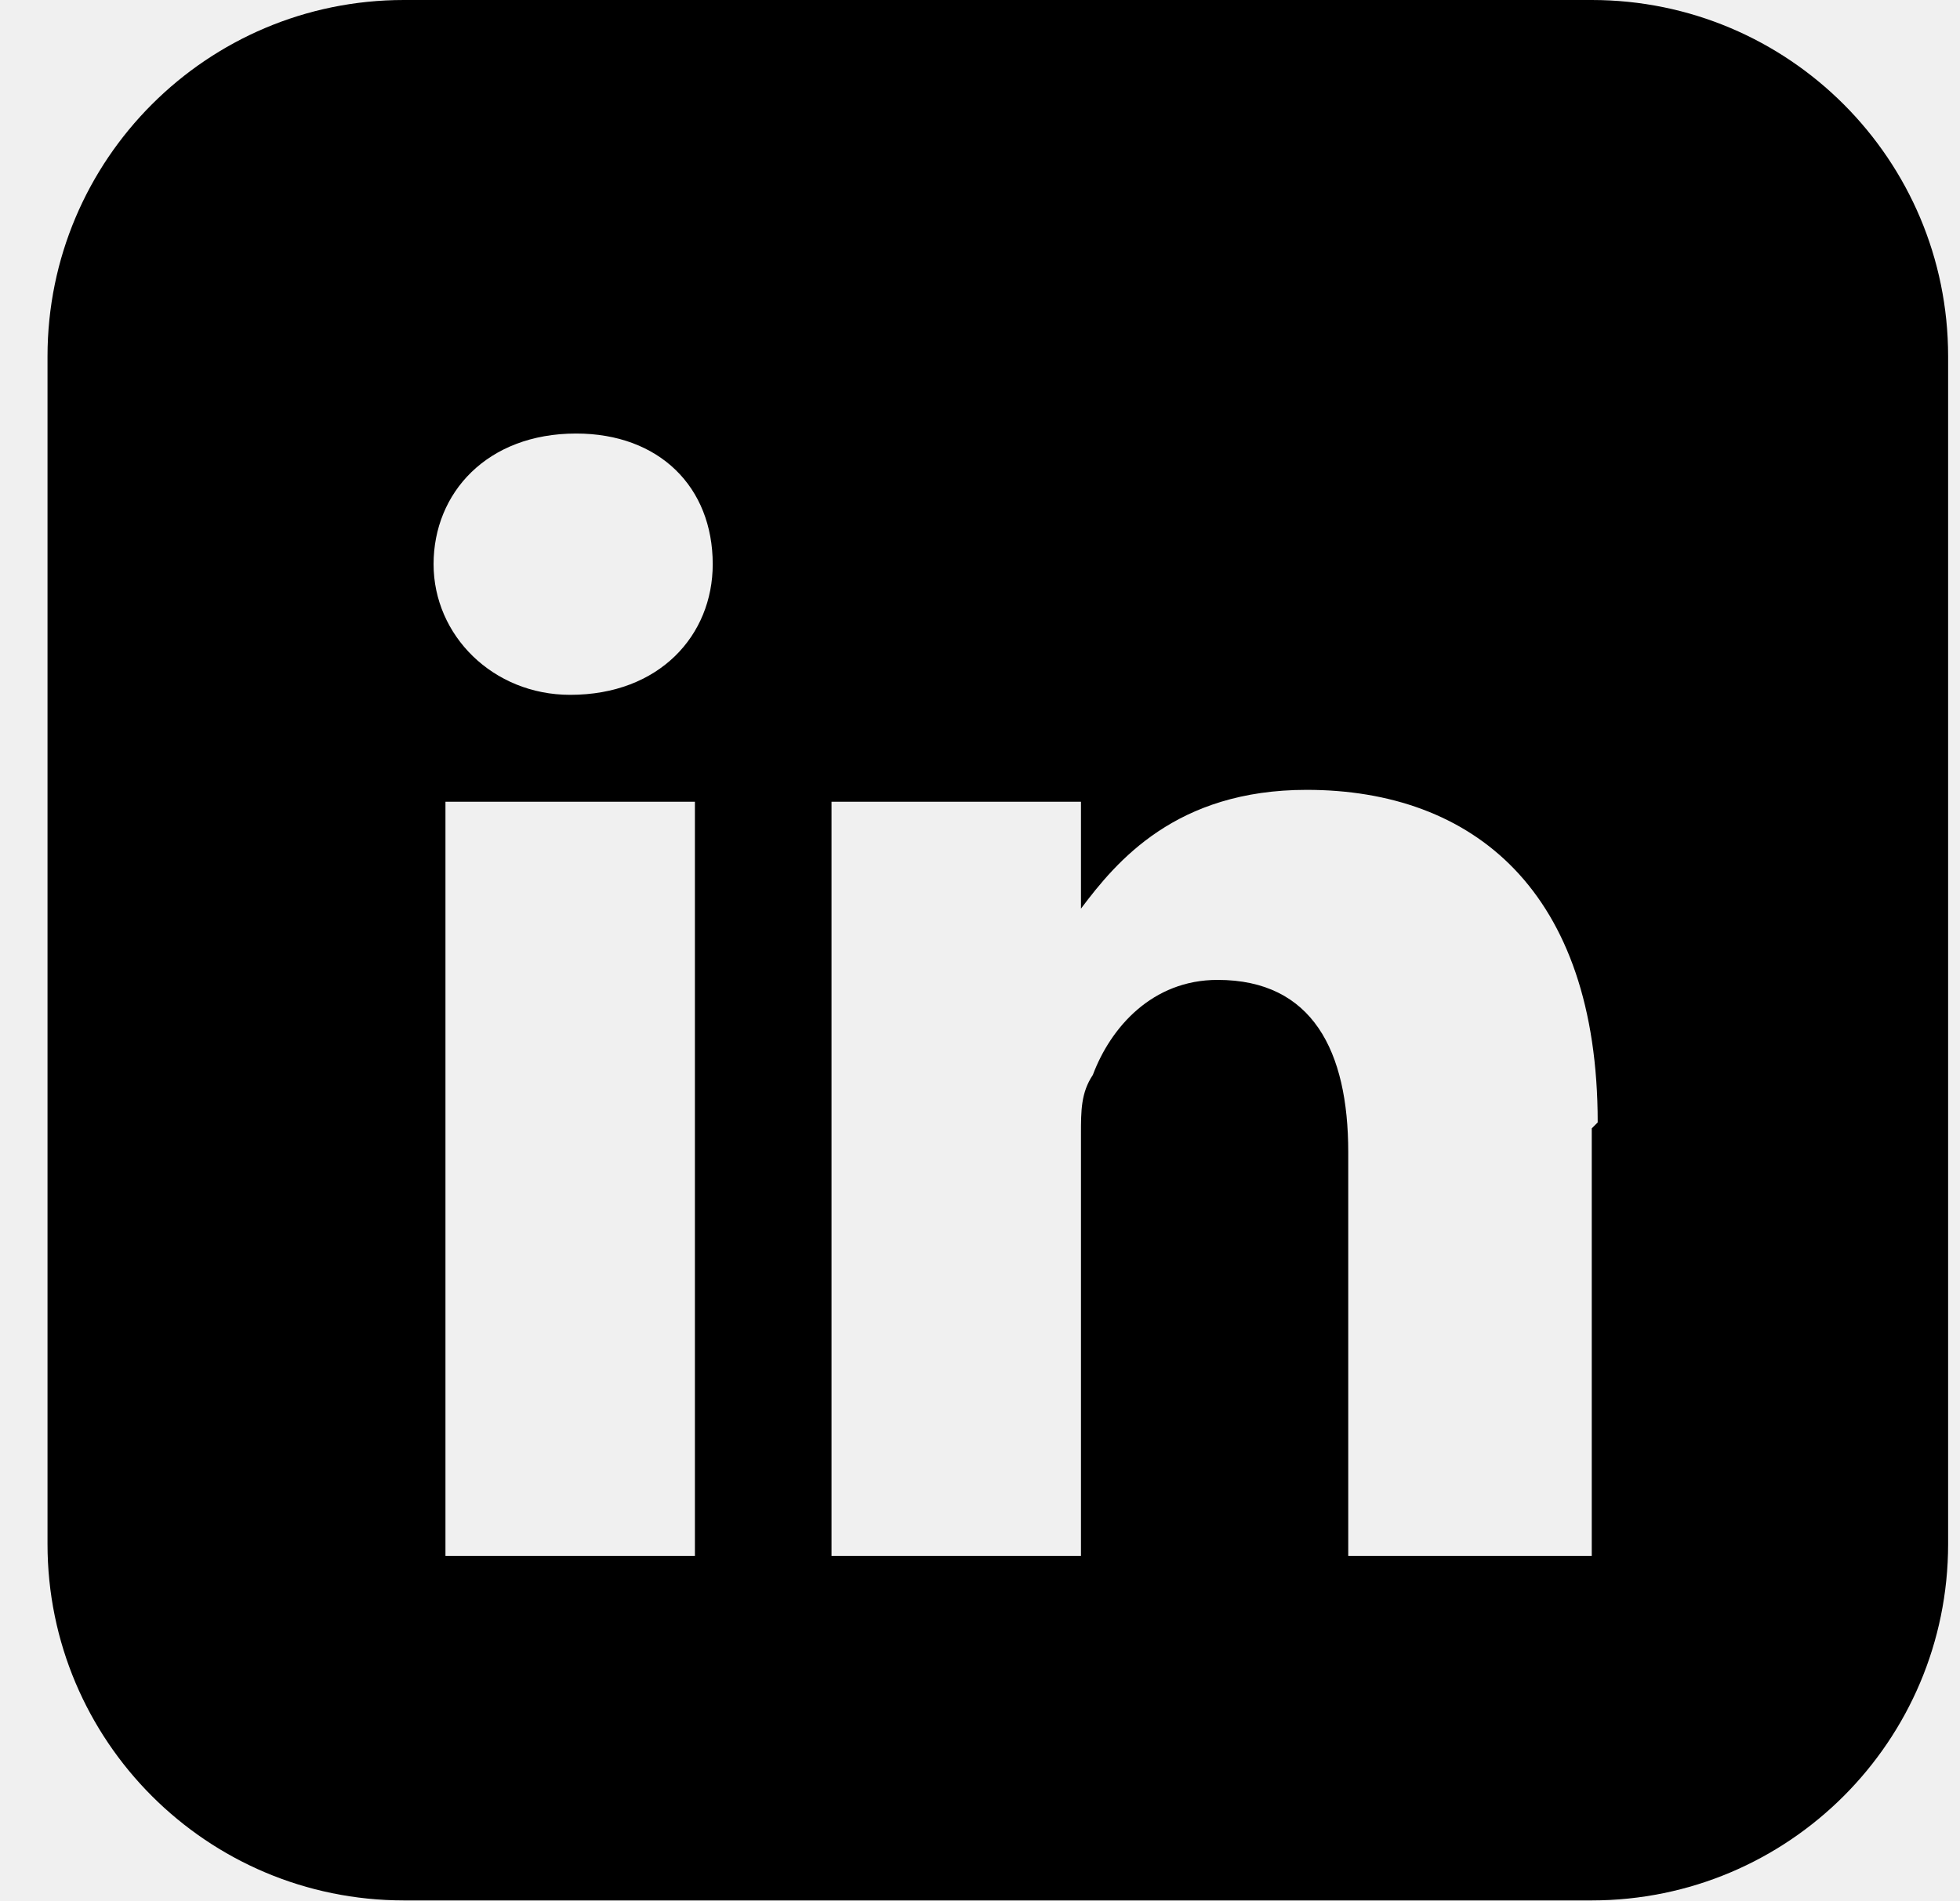
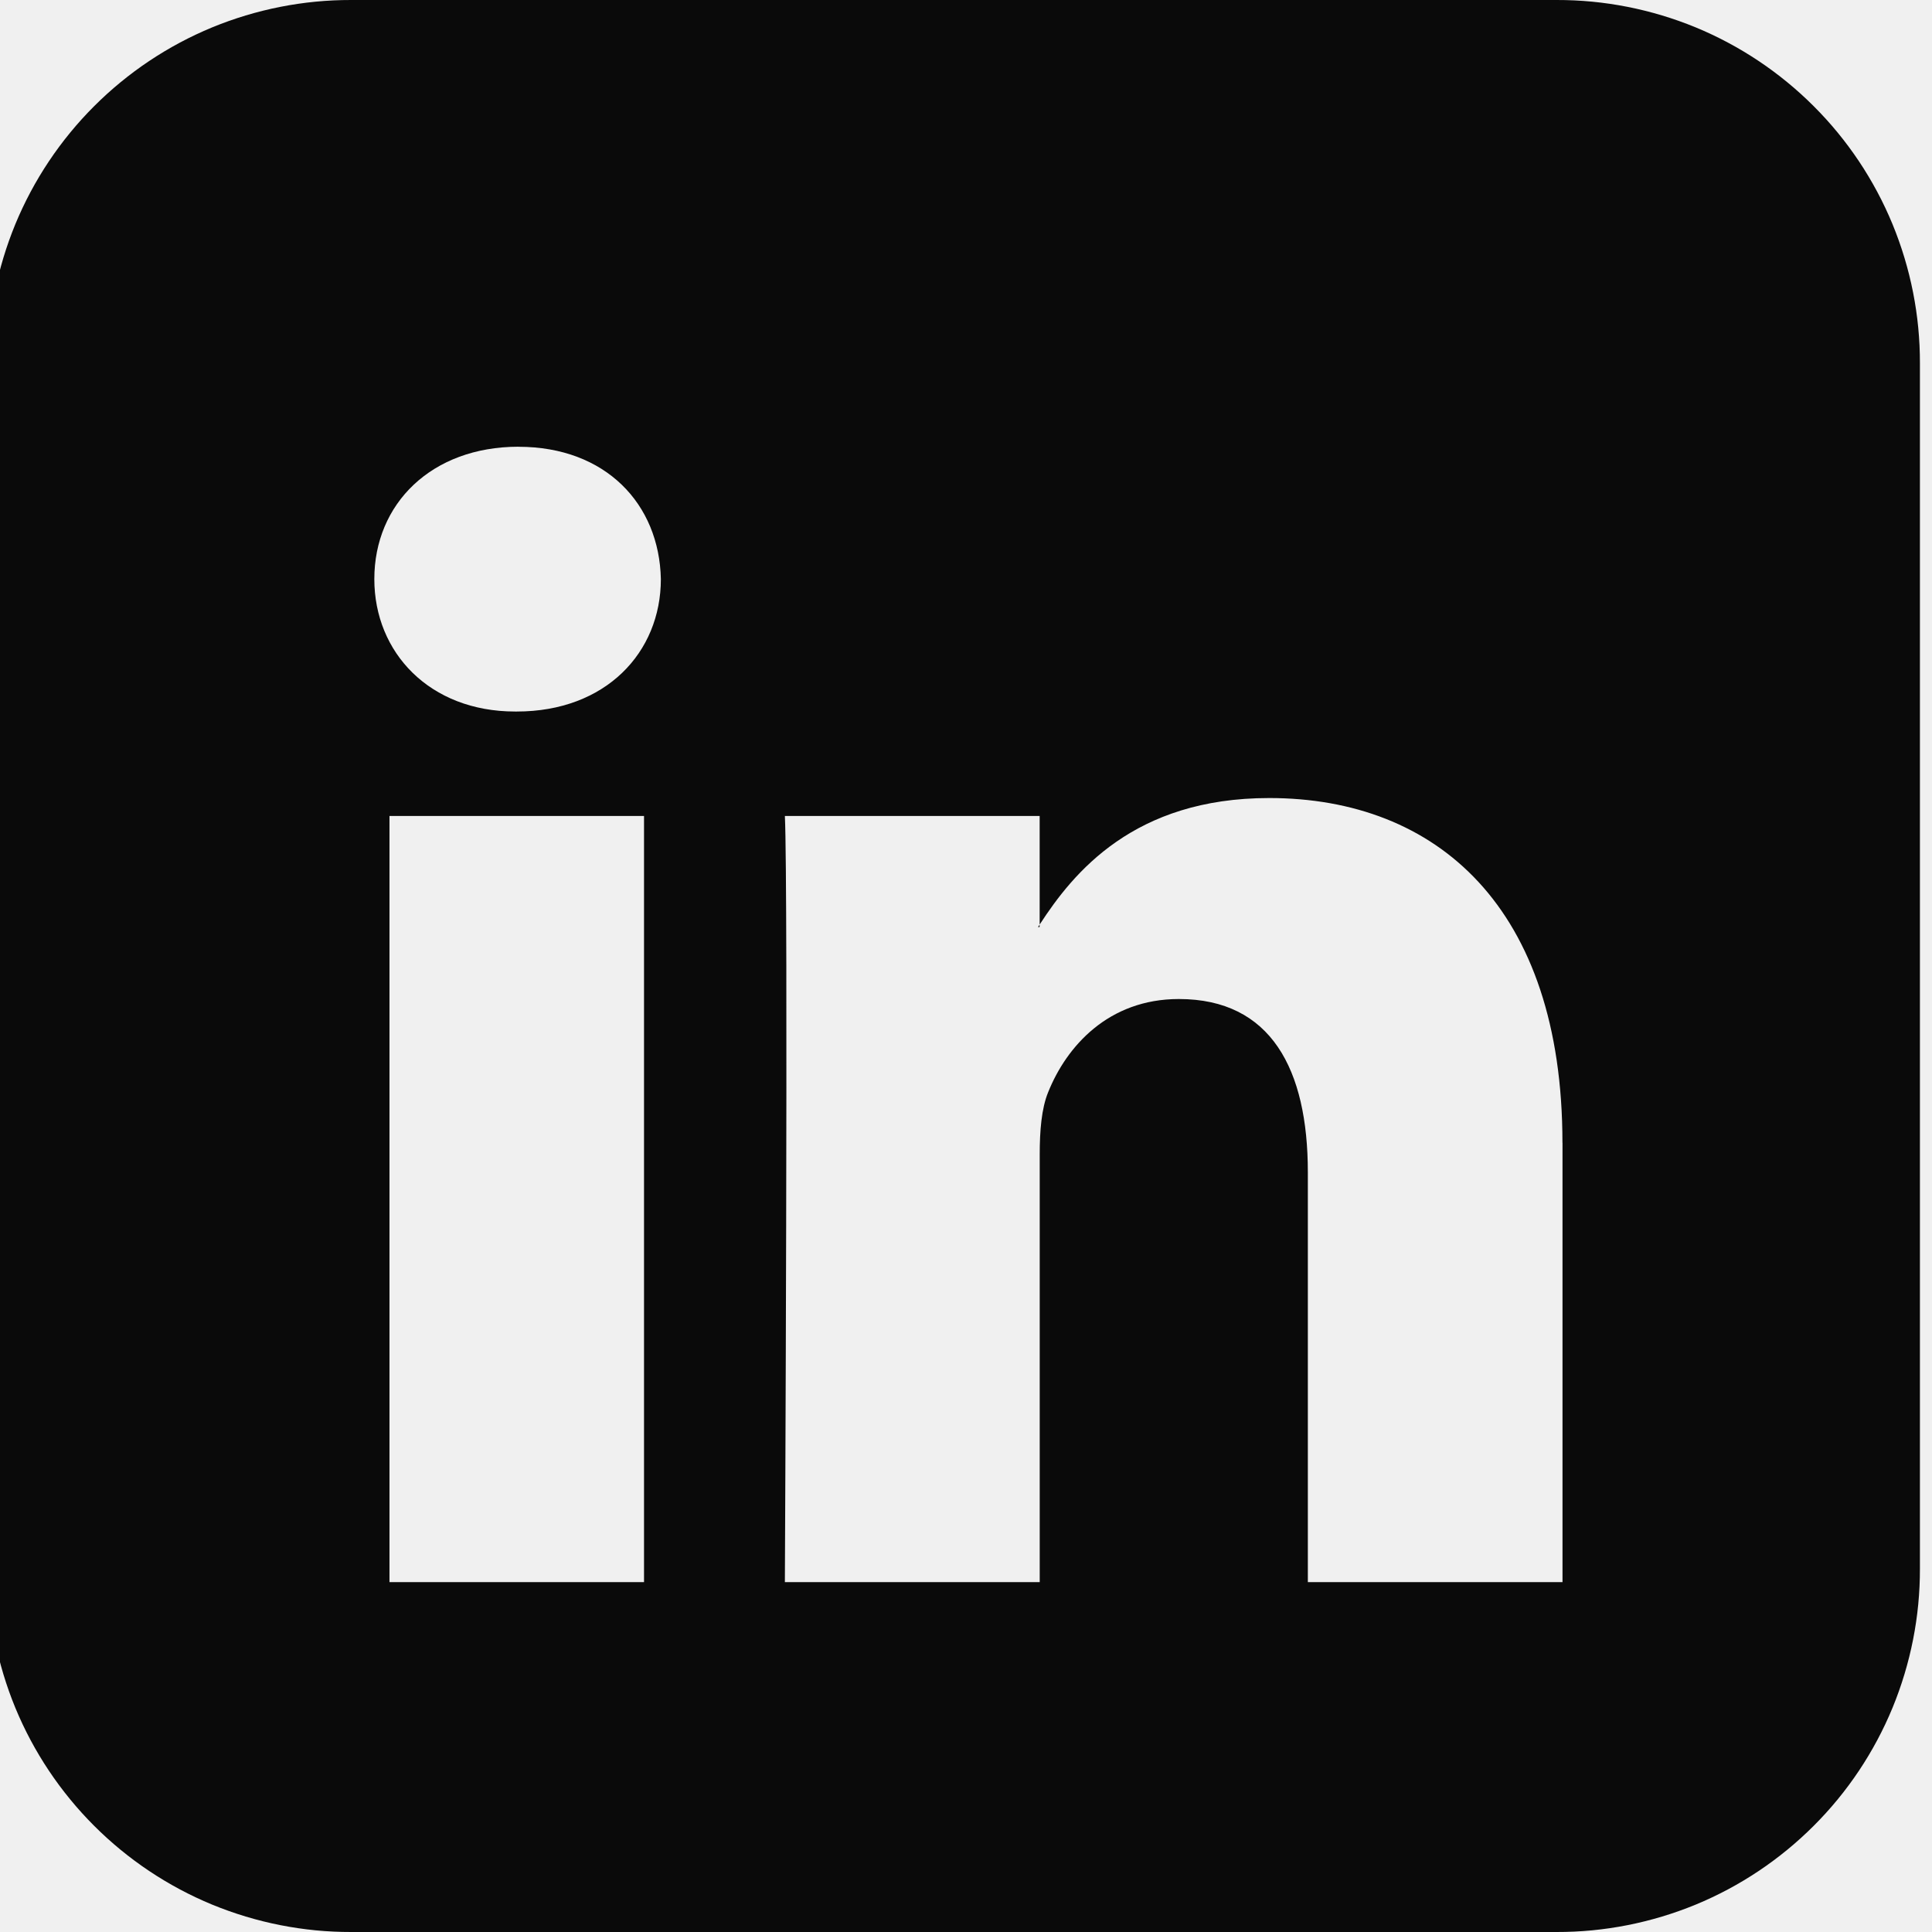
- <svg xmlns="http://www.w3.org/2000/svg" viewBox="0 0 33 32">
-   <path fill="currentColor" fill-rule="evenodd" d="M.8 6a6 6 0 0 1 6-6h20a6 6 0 0 1 6 6v20a6 6 0 0 1-6 6h-20a6 6 0 0 1-6-6V6zm26 13v7.2h-4.1v-6.8c0-1.7-.6-2.9-2.2-2.9-1.1 0-1.8.8-2.1 1.6-.2.3-.2.6-.2 1v7.1H14V13.5h4.2v1.8c.6-.8 1.6-2 3.8-2 2.8 0 4.9 1.7 4.9 5.6zM9.7 7.3c-1.5 0-2.4 1-2.4 2.2 0 1.2 1 2.2 2.3 2.2 1.5 0 2.4-1 2.4-2.2 0-1.3-.9-2.2-2.3-2.2zM7.5 26.2h4.2V13.5H7.5v12.7z" />
+ <svg xmlns="http://www.w3.org/2000/svg" width="32" height="32" viewBox="0 0 32 32" fill="none">
+   <g clip-path="url(#clip0_82_1)">
+     <path fill-rule="evenodd" clip-rule="evenodd" d="M-0.2 6.019C-0.202 5.228 -0.047 4.445 0.254 3.713C0.556 2.982 1 2.318 1.559 1.759C2.118 1.2 2.782 0.756 3.513 0.454C4.245 0.153 5.028 -0.002 5.819 -1.41582e-05H25.781C26.572 -0.002 27.355 0.153 28.087 0.454C28.818 0.756 29.482 1.2 30.041 1.759C30.601 2.318 31.044 2.982 31.346 3.713C31.647 4.445 31.802 5.228 31.8 6.019V25.981C31.802 26.772 31.647 27.555 31.346 28.287C31.044 29.018 30.601 29.682 30.041 30.241C29.482 30.8 28.818 31.244 28.087 31.546C27.355 31.847 26.572 32.002 25.781 32H5.819C5.028 32.002 4.245 31.847 3.513 31.546C2.782 31.244 2.118 30.8 1.559 30.241C1 29.682 0.556 29.018 0.254 28.287C-0.047 27.555 -0.202 26.772 -0.2 25.981V6.019ZM25.88 18.929V26.205H21.662V19.416C21.662 17.711 21.052 16.547 19.525 16.547C18.359 16.547 17.665 17.331 17.361 18.09C17.249 18.361 17.221 18.739 17.221 19.118V26.205H13C13 26.205 13.057 14.707 13 13.515H17.22V15.315L17.192 15.355H17.219V15.315C17.779 14.451 18.781 13.218 21.022 13.218C23.798 13.218 25.879 15.031 25.879 18.928L25.88 18.929ZM8.588 7.399C7.144 7.4 6.2 8.346 6.2 9.591C6.2 10.809 7.117 11.785 8.532 11.785H8.56C10.031 11.785 10.946 10.809 10.946 9.591C10.92 8.346 10.031 7.4 8.588 7.4V7.399ZM6.45 26.205H10.667V13.515H6.451V26.205H6.45Z" fill="#0A0A0A" />
+   </g>
+   <defs>
+     <clipPath id="clip0_82_1">
+       <rect width="32" height="32" fill="white" />
+     </clipPath>
+   </defs>
</svg>
